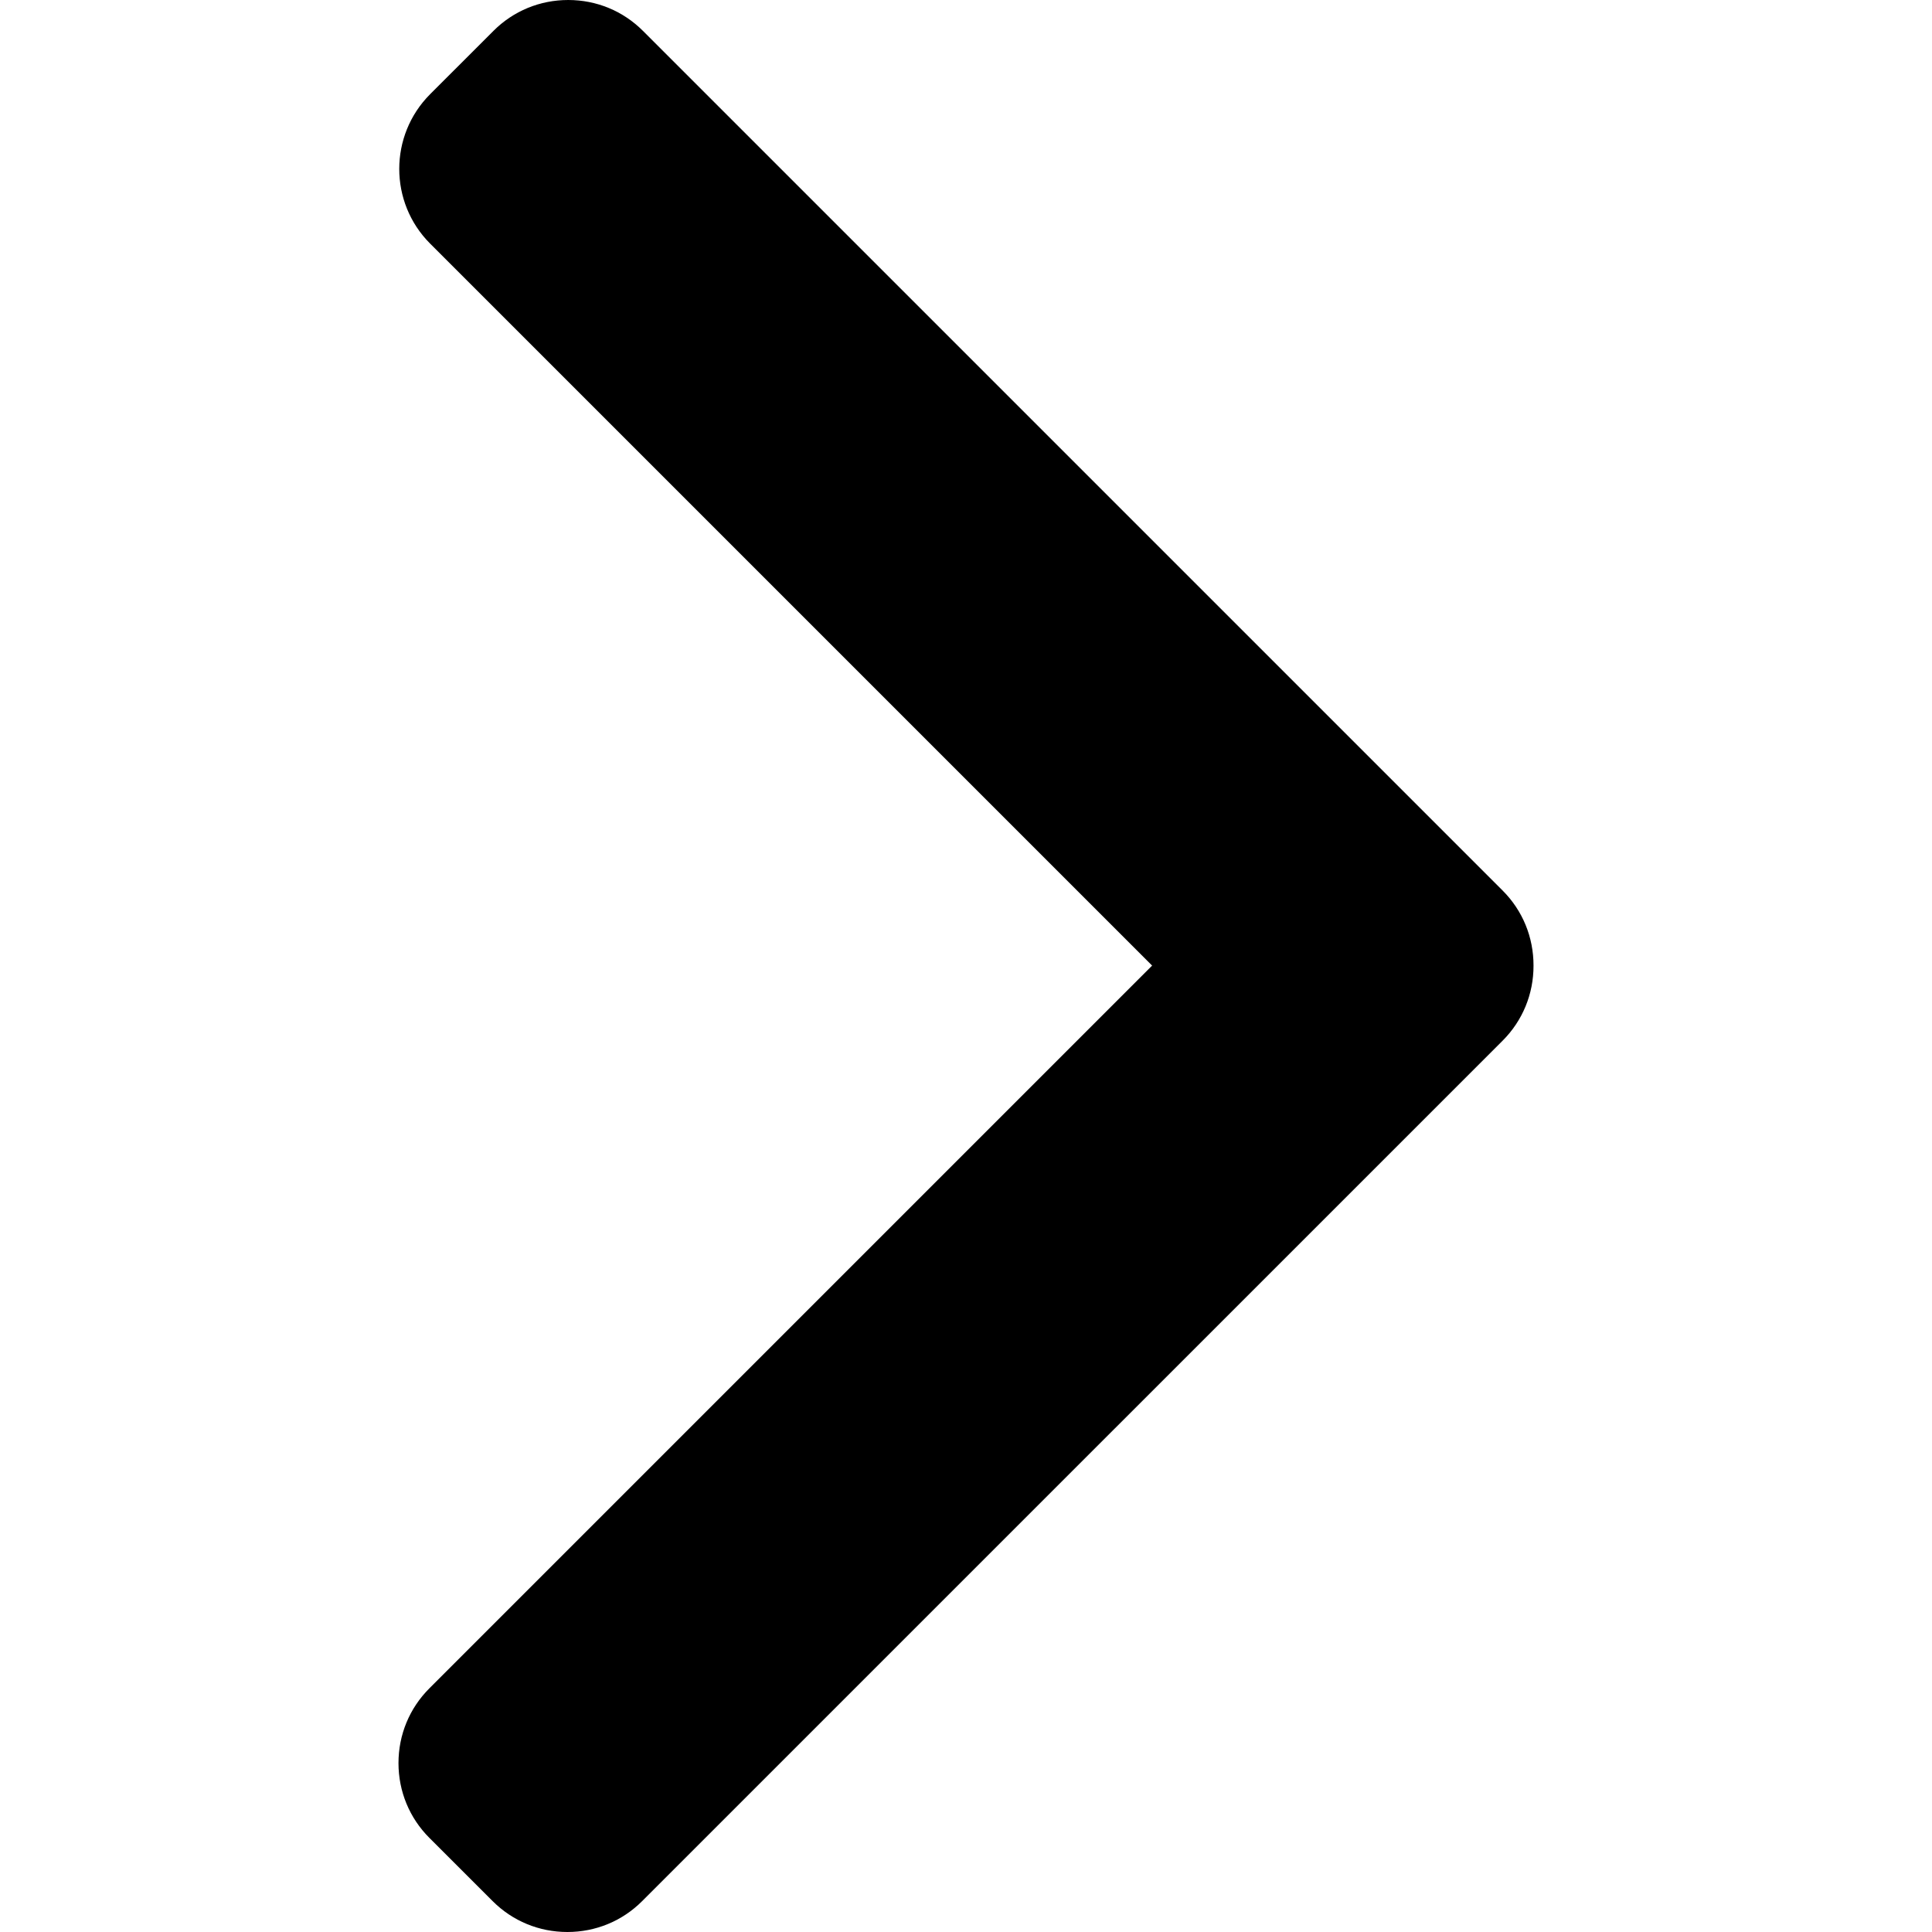
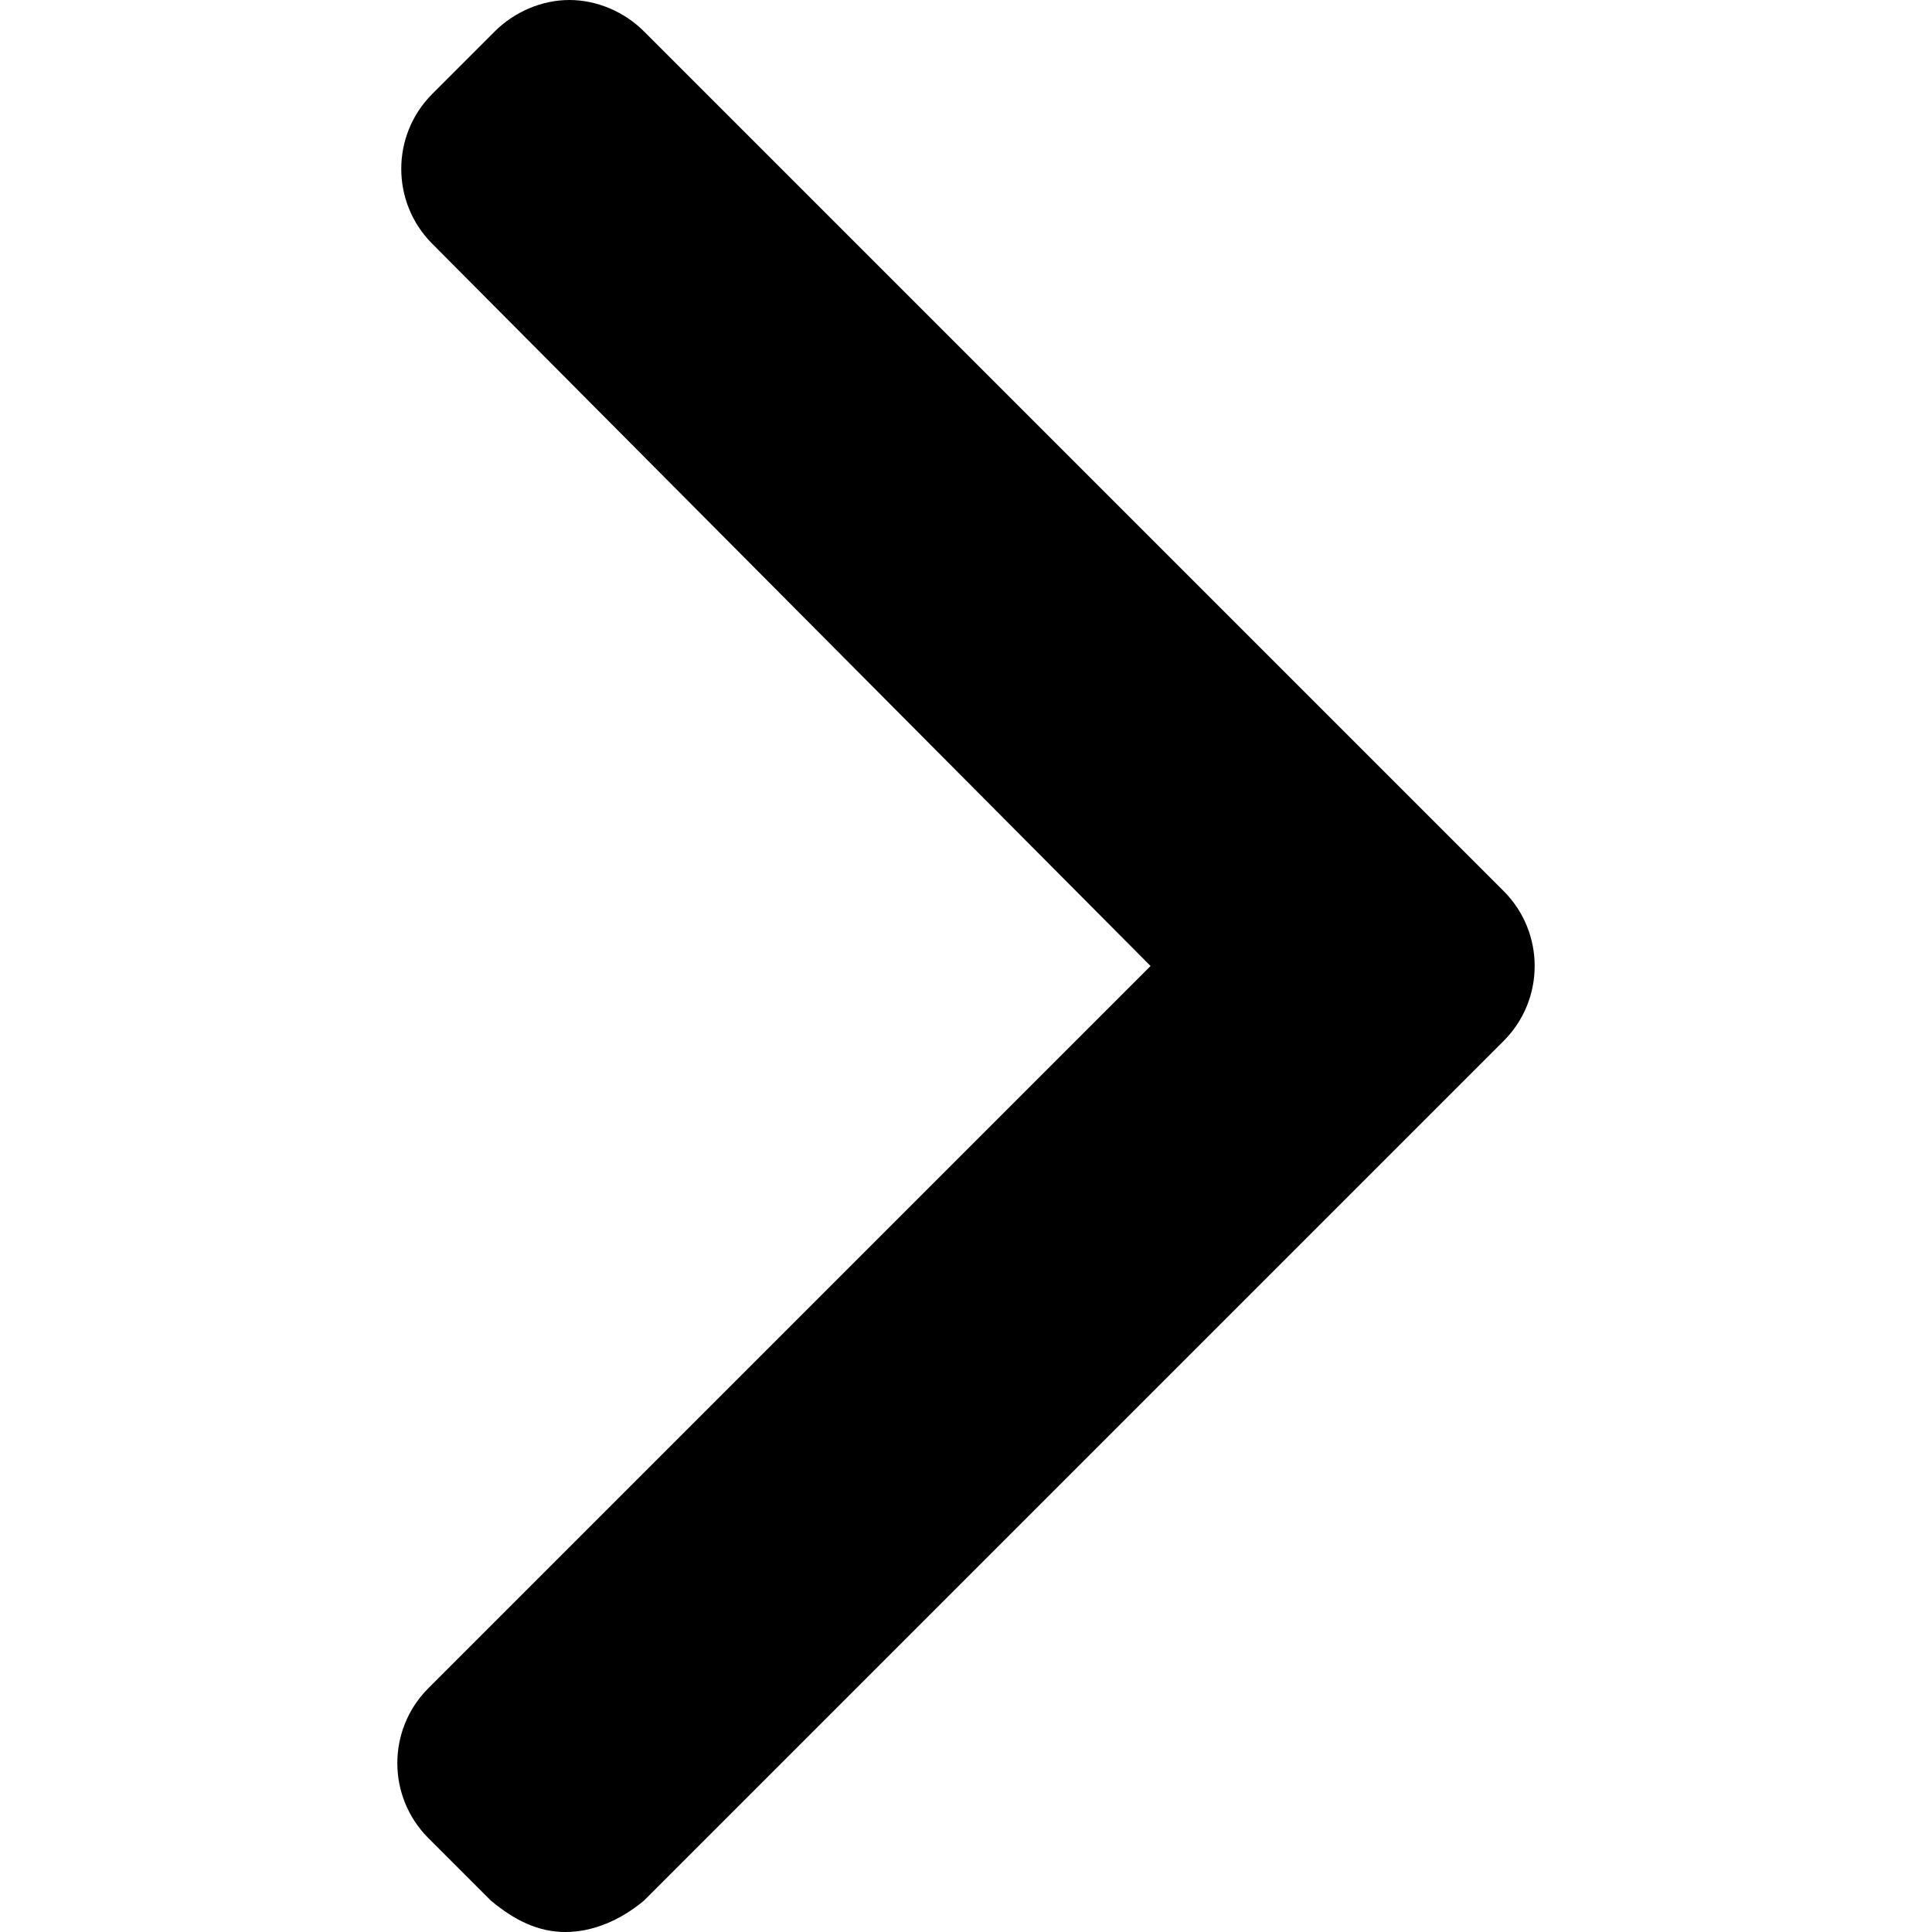
- <svg xmlns="http://www.w3.org/2000/svg" version="1.1" id="Layer_1" x="0px" y="0px" viewBox="0 0 492.004 492.004" style="enable-background:new 0 0 492.004 492.004;" xml:space="preserve">
-   <g>
-     <g>
-       <path d="M382.678,226.804L163.73,7.86C158.666,2.792,151.906,0,144.698,0s-13.968,2.792-19.032,7.86l-16.124,16.12     c-10.492,10.504-10.492,27.576,0,38.064L293.398,245.9l-184.06,184.06c-5.064,5.068-7.86,11.824-7.86,19.028     c0,7.212,2.796,13.968,7.86,19.04l16.124,16.116c5.068,5.068,11.824,7.86,19.032,7.86s13.968-2.792,19.032-7.86L382.678,265     c5.076-5.084,7.864-11.872,7.848-19.088C390.542,238.668,387.754,231.884,382.678,226.804z" />
-     </g>
-   </g>
+ <svg xmlns="http://www.w3.org/2000/svg" viewBox="0 0 492 492">
+   <path d="M383 227L164 8c-5-5-12-8-19-8s-14 3-19 8l-16 16a27 27 0 000 38l183 184-184 184a27 27 0 000 38l16 16c6 5 12 8 19 8s14-3 20-8l219-219a27 27 0 000-38z" />
</svg>
